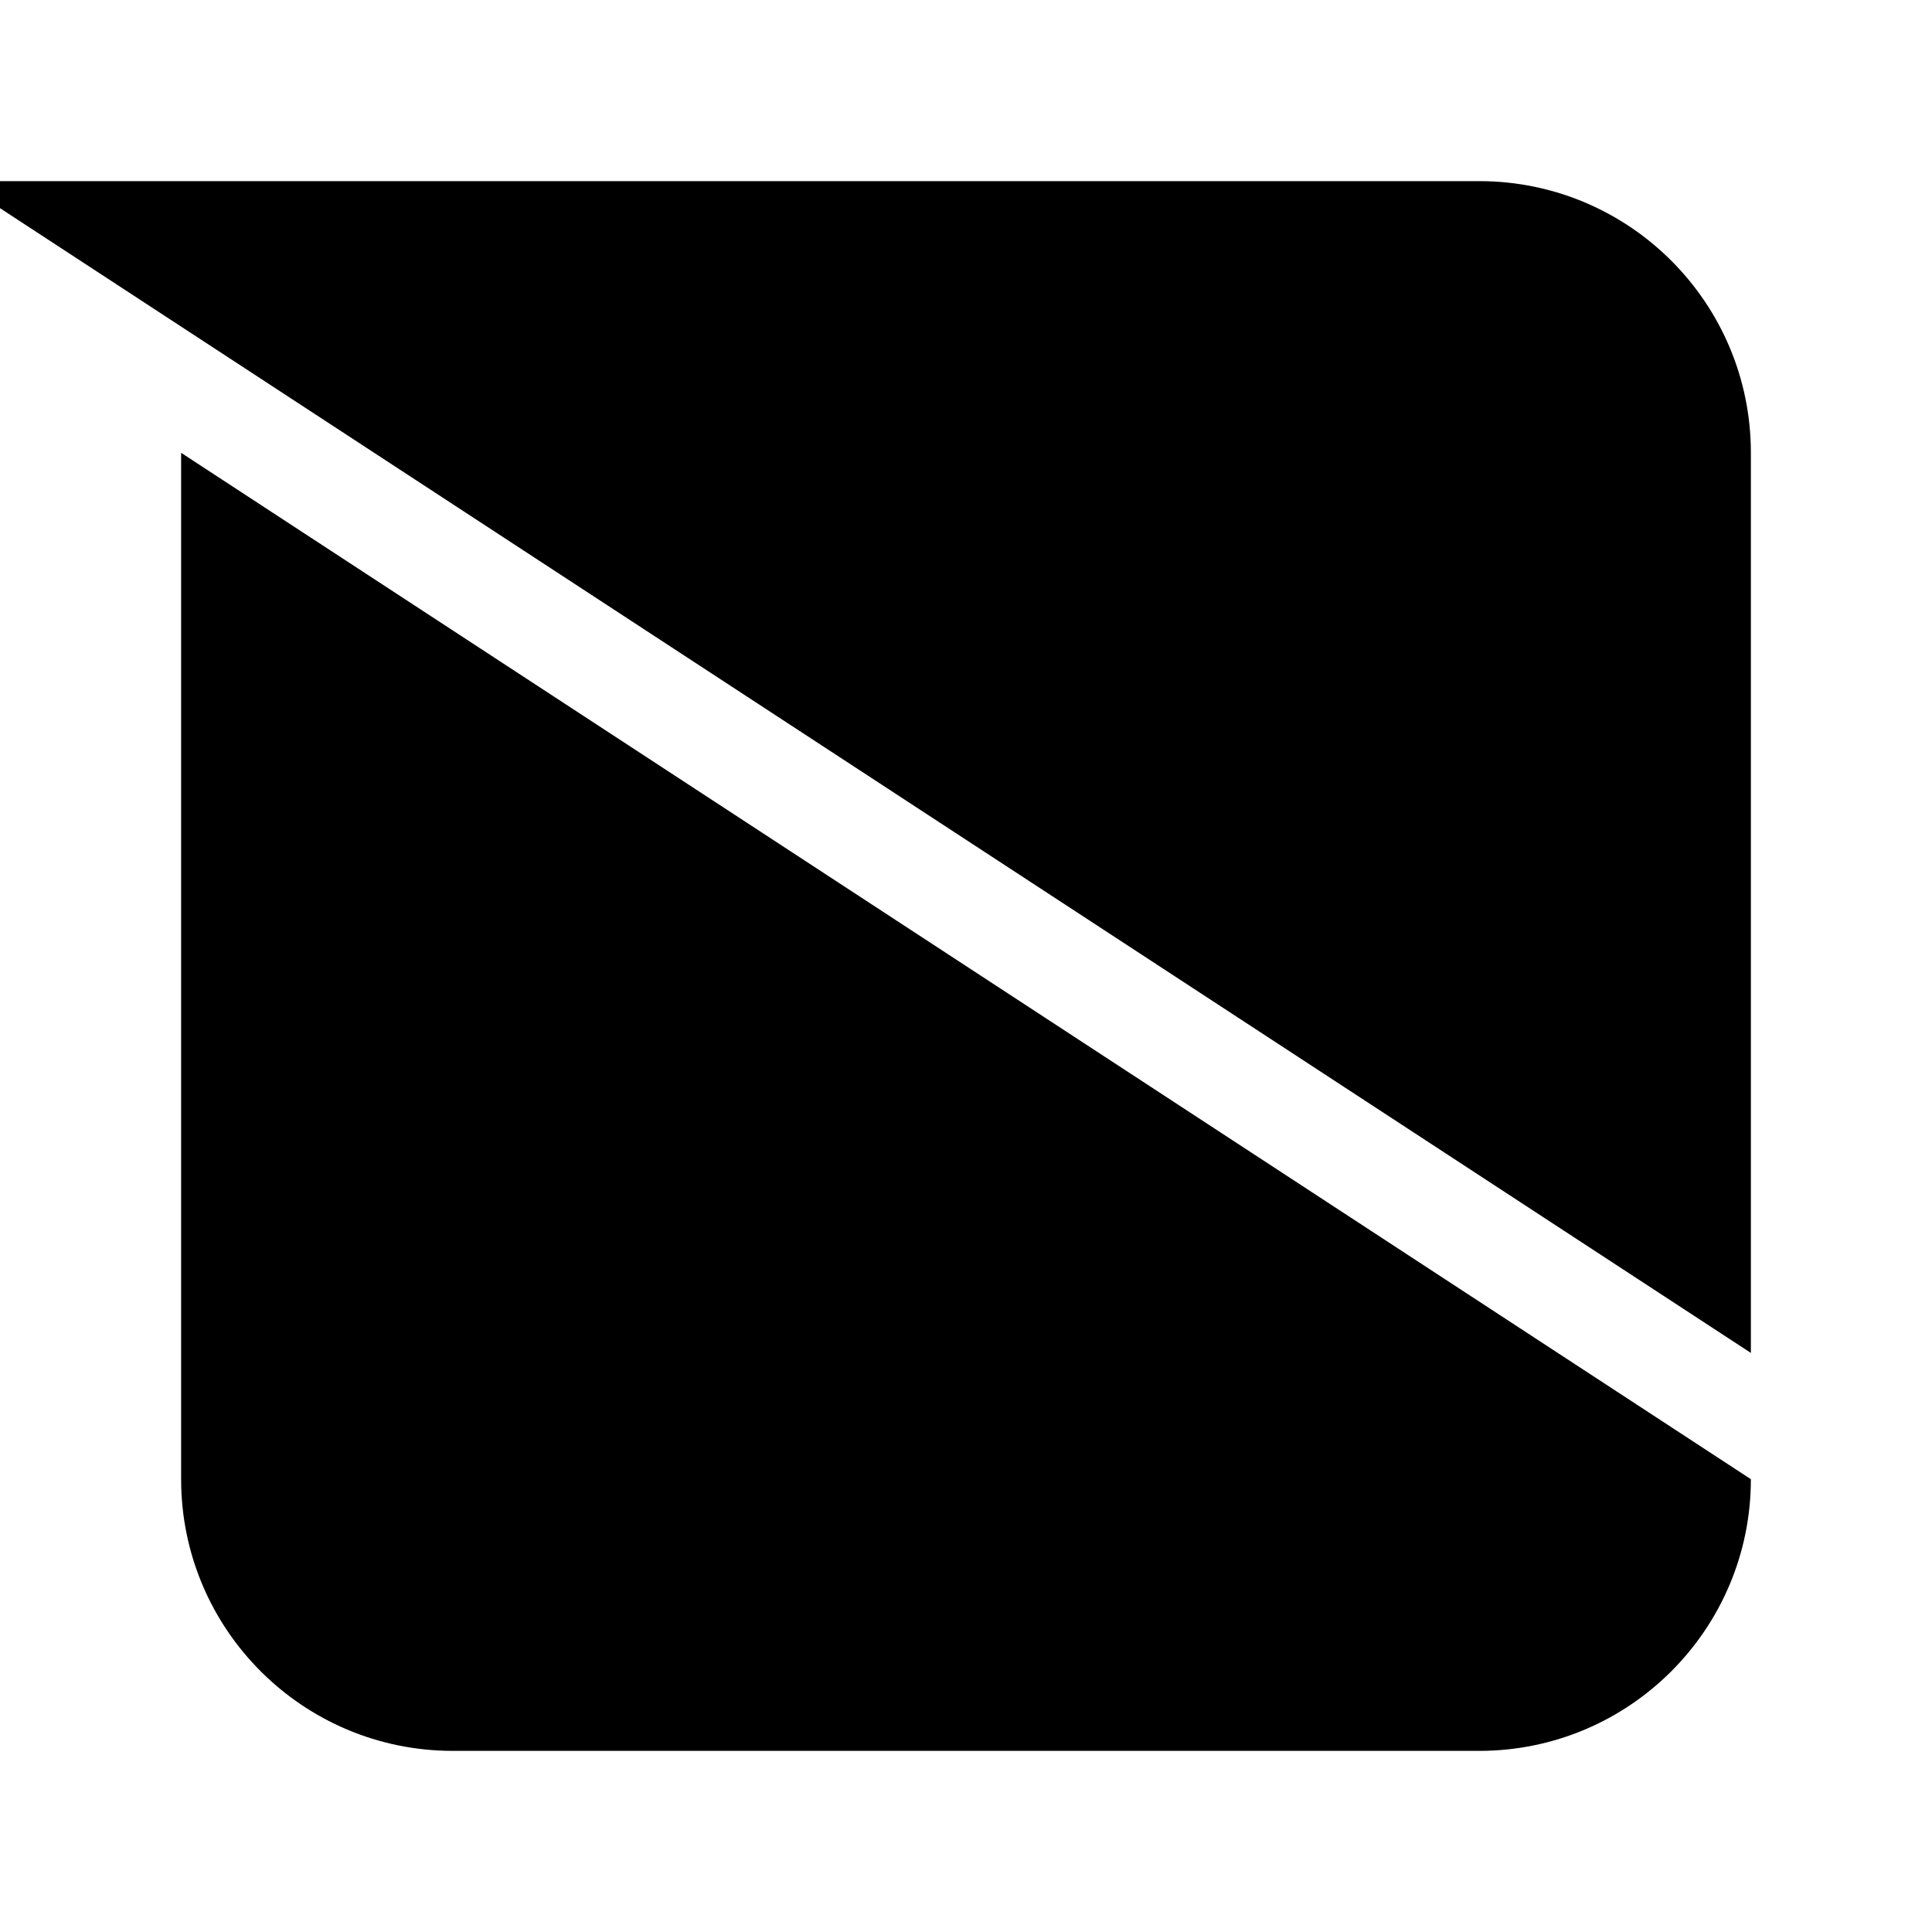
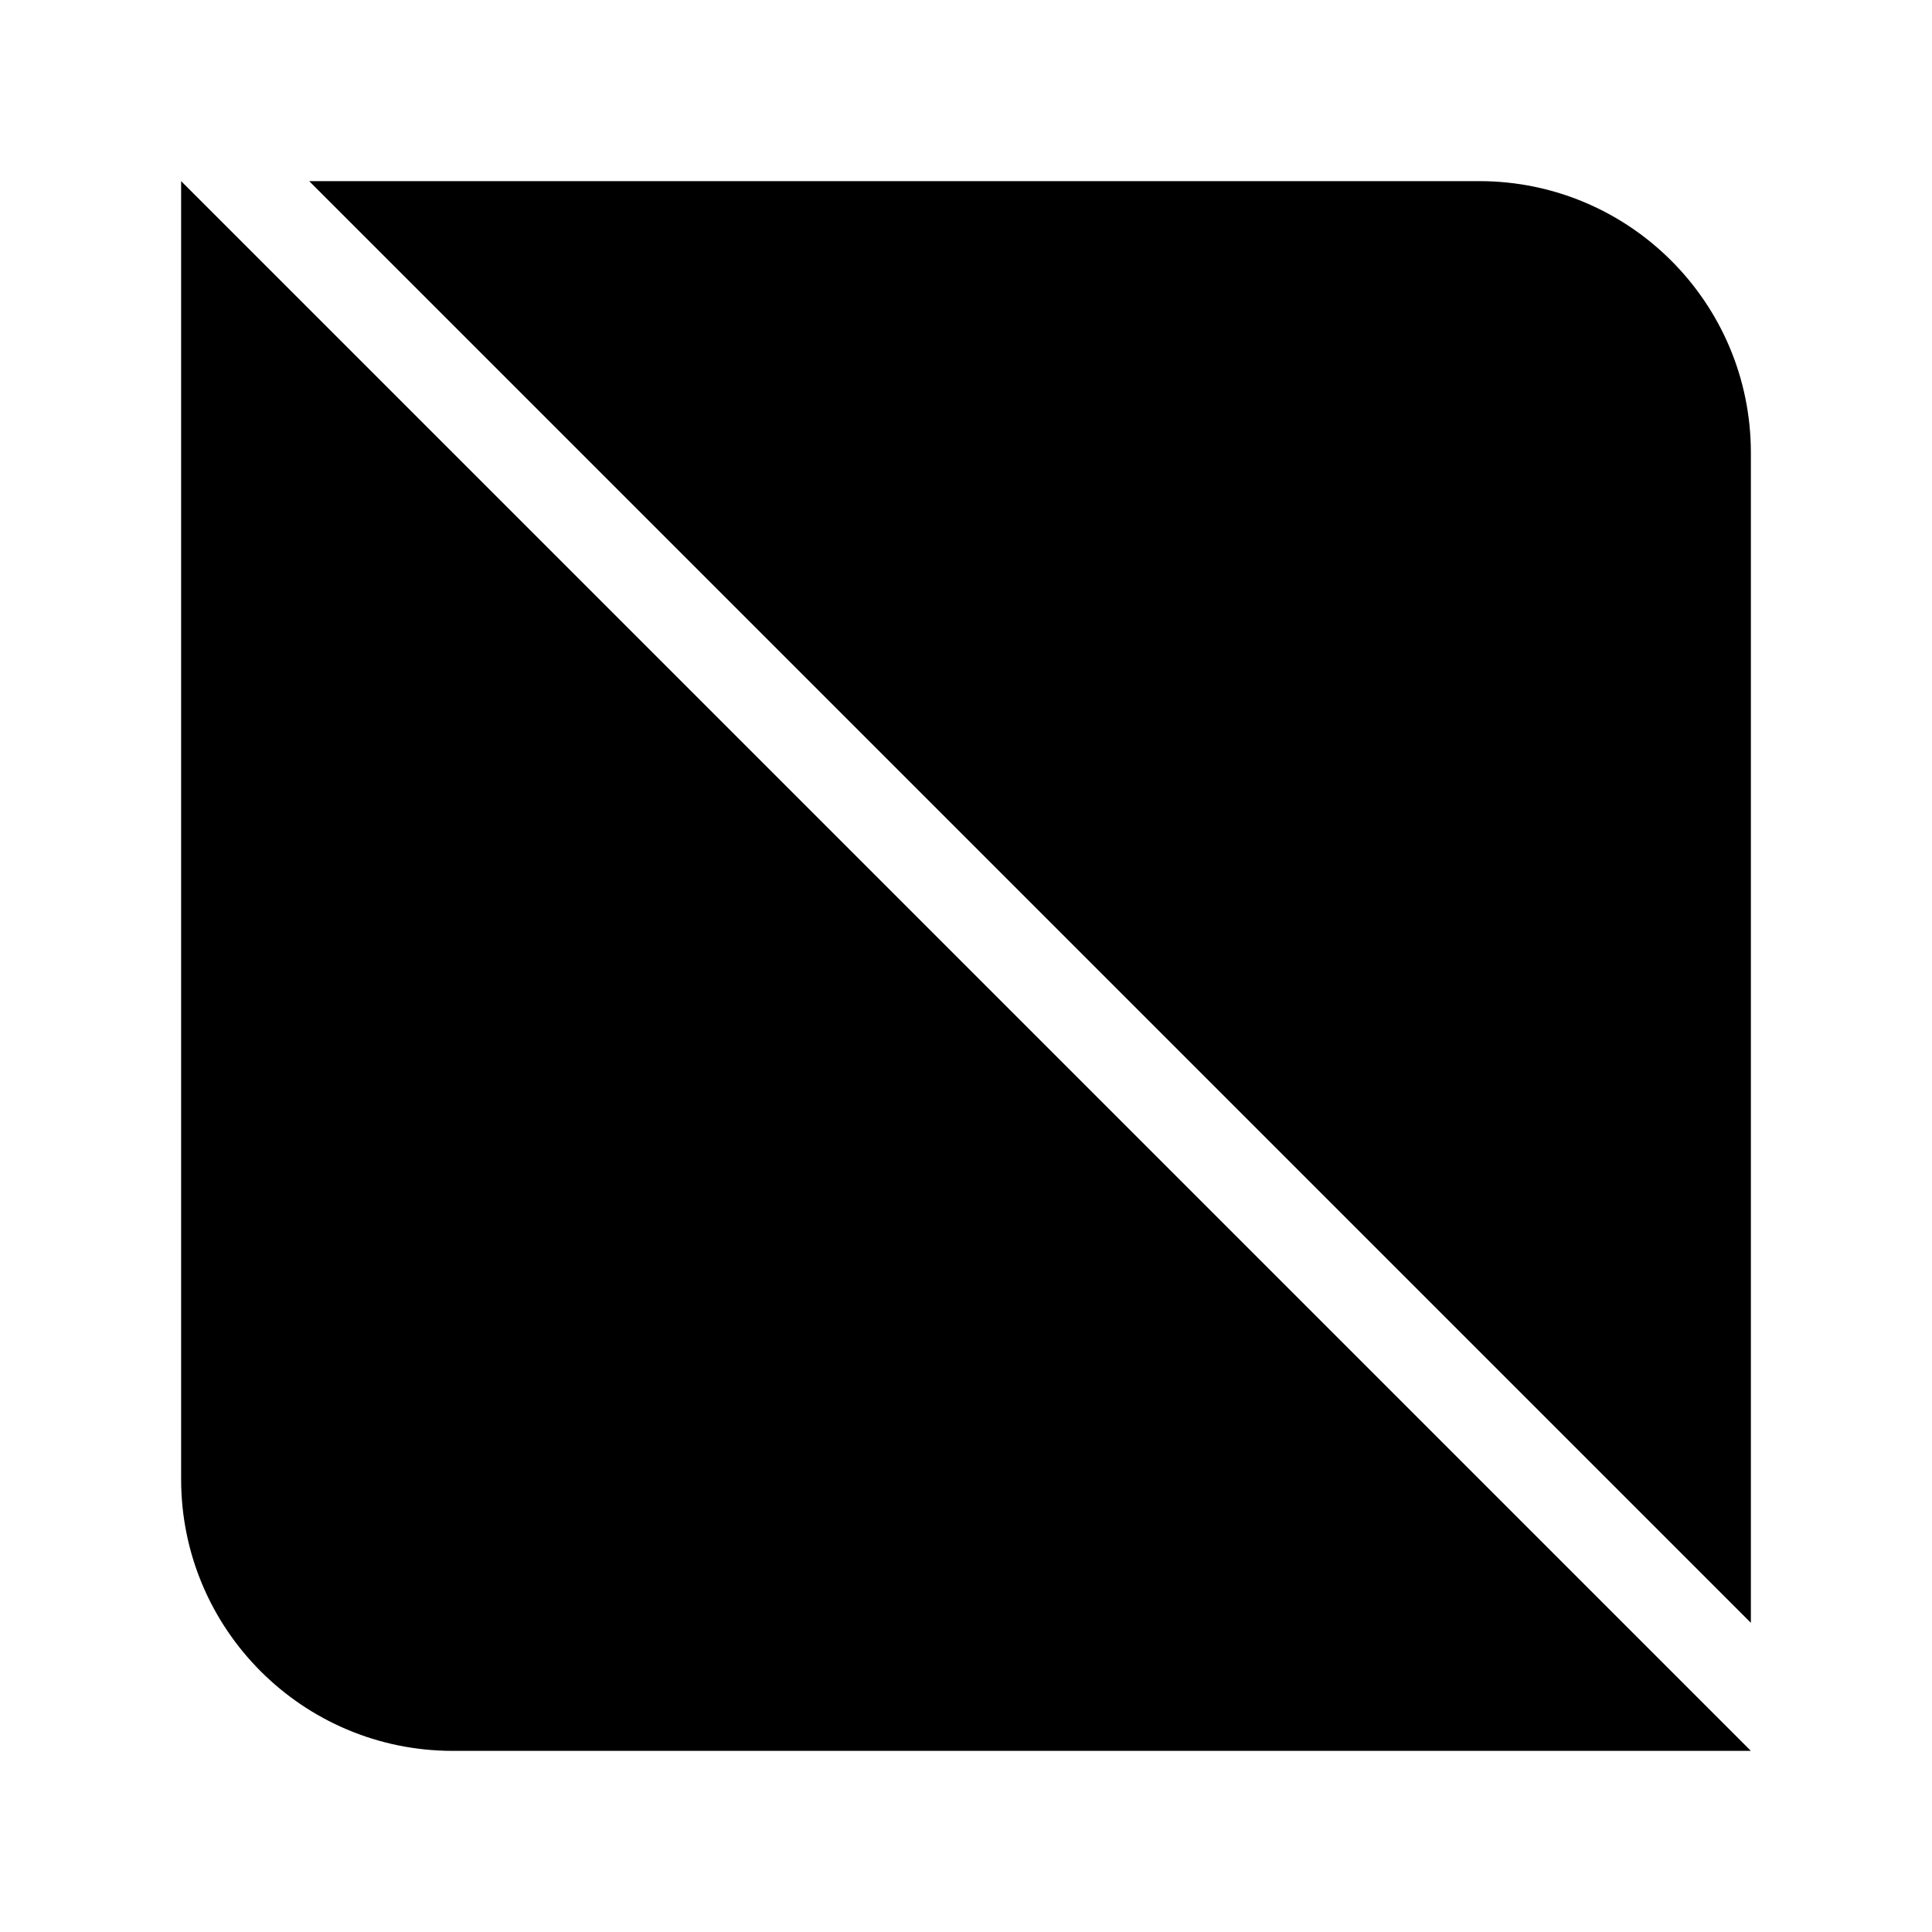
<svg xmlns="http://www.w3.org/2000/svg" viewBox="0 0 256 256">
-   <path fill="#000" fill-rule="nonzero" d="M24.00 60.00 V196.00 A36 36 0 0 0 60.00 232.00 H196.00 A36 36 0 0 0 232.00 196.00 Z M-5.48 24.00 H196.00 A36 36 0 0 1 232.00 60.00 V179.27 Z" />
+   <path fill="#000" fill-rule="nonzero" d="M24.00 24.00 L232.00 232.00 H60.00 A36 36 0 0 1 24.00 196.00 Z M40.97 24.00 H196.00 A36 36 0 0 1 232.00 60.00 V215.03 Z" />
</svg>
